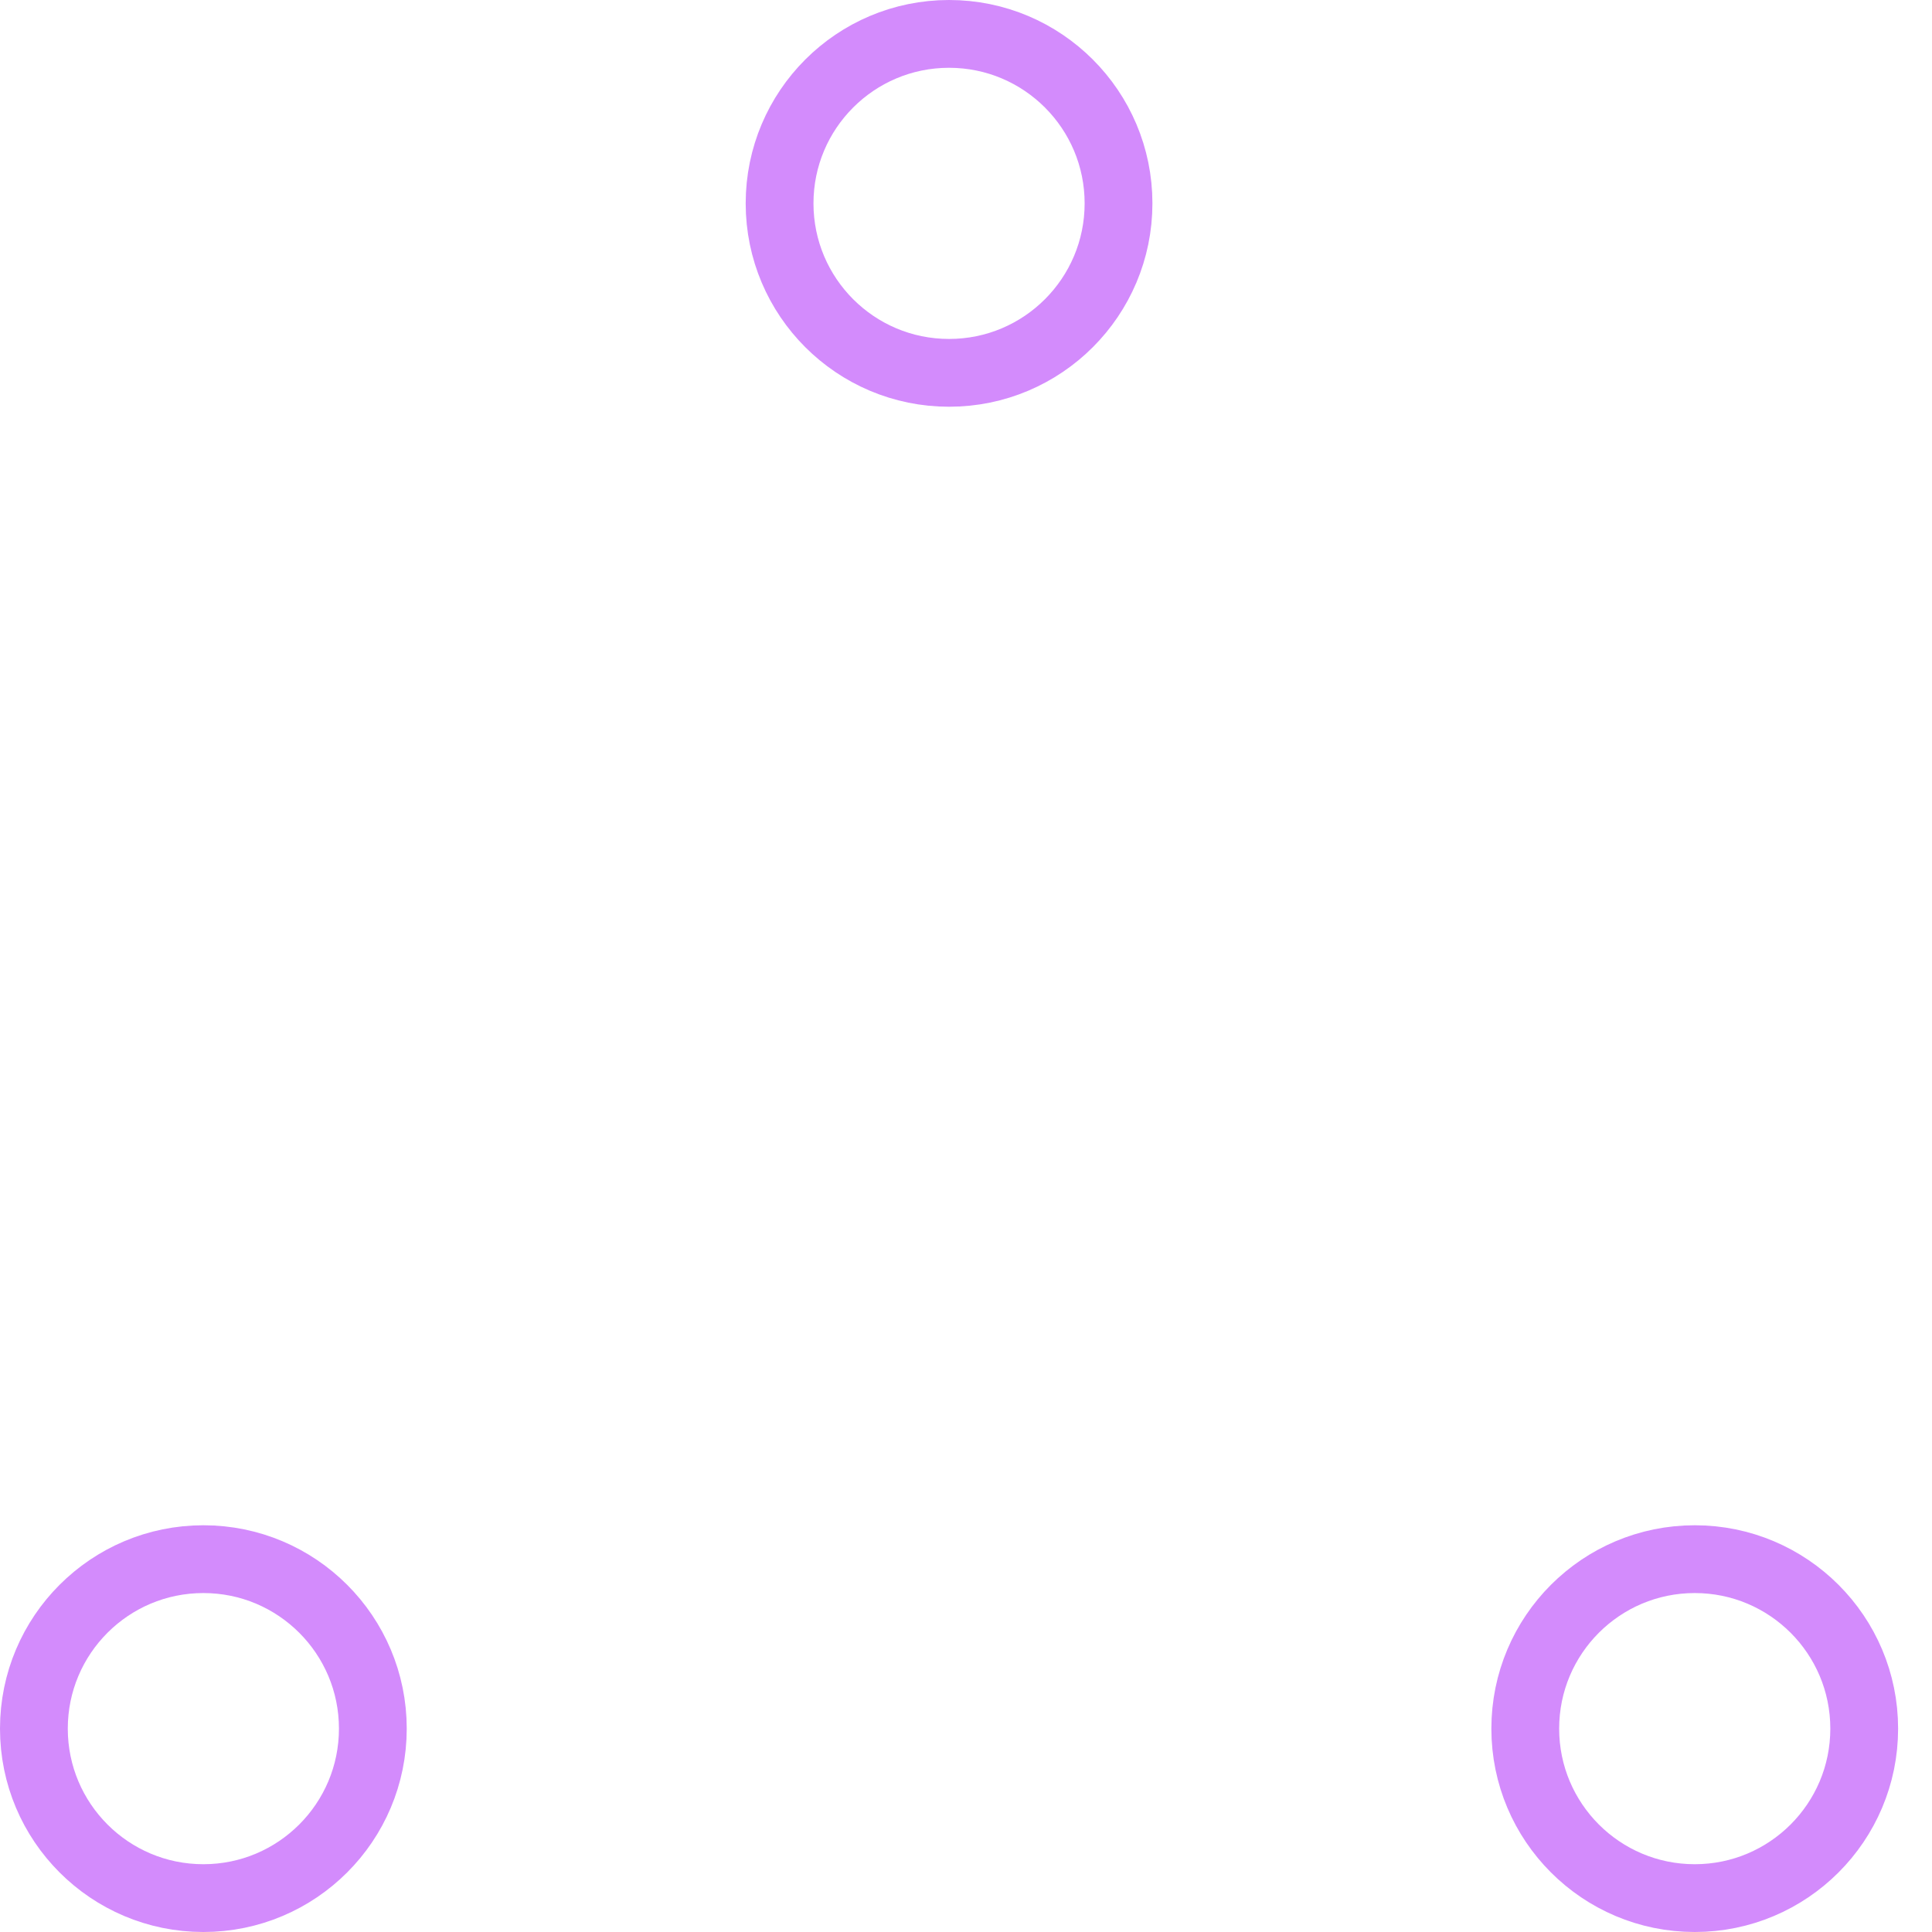
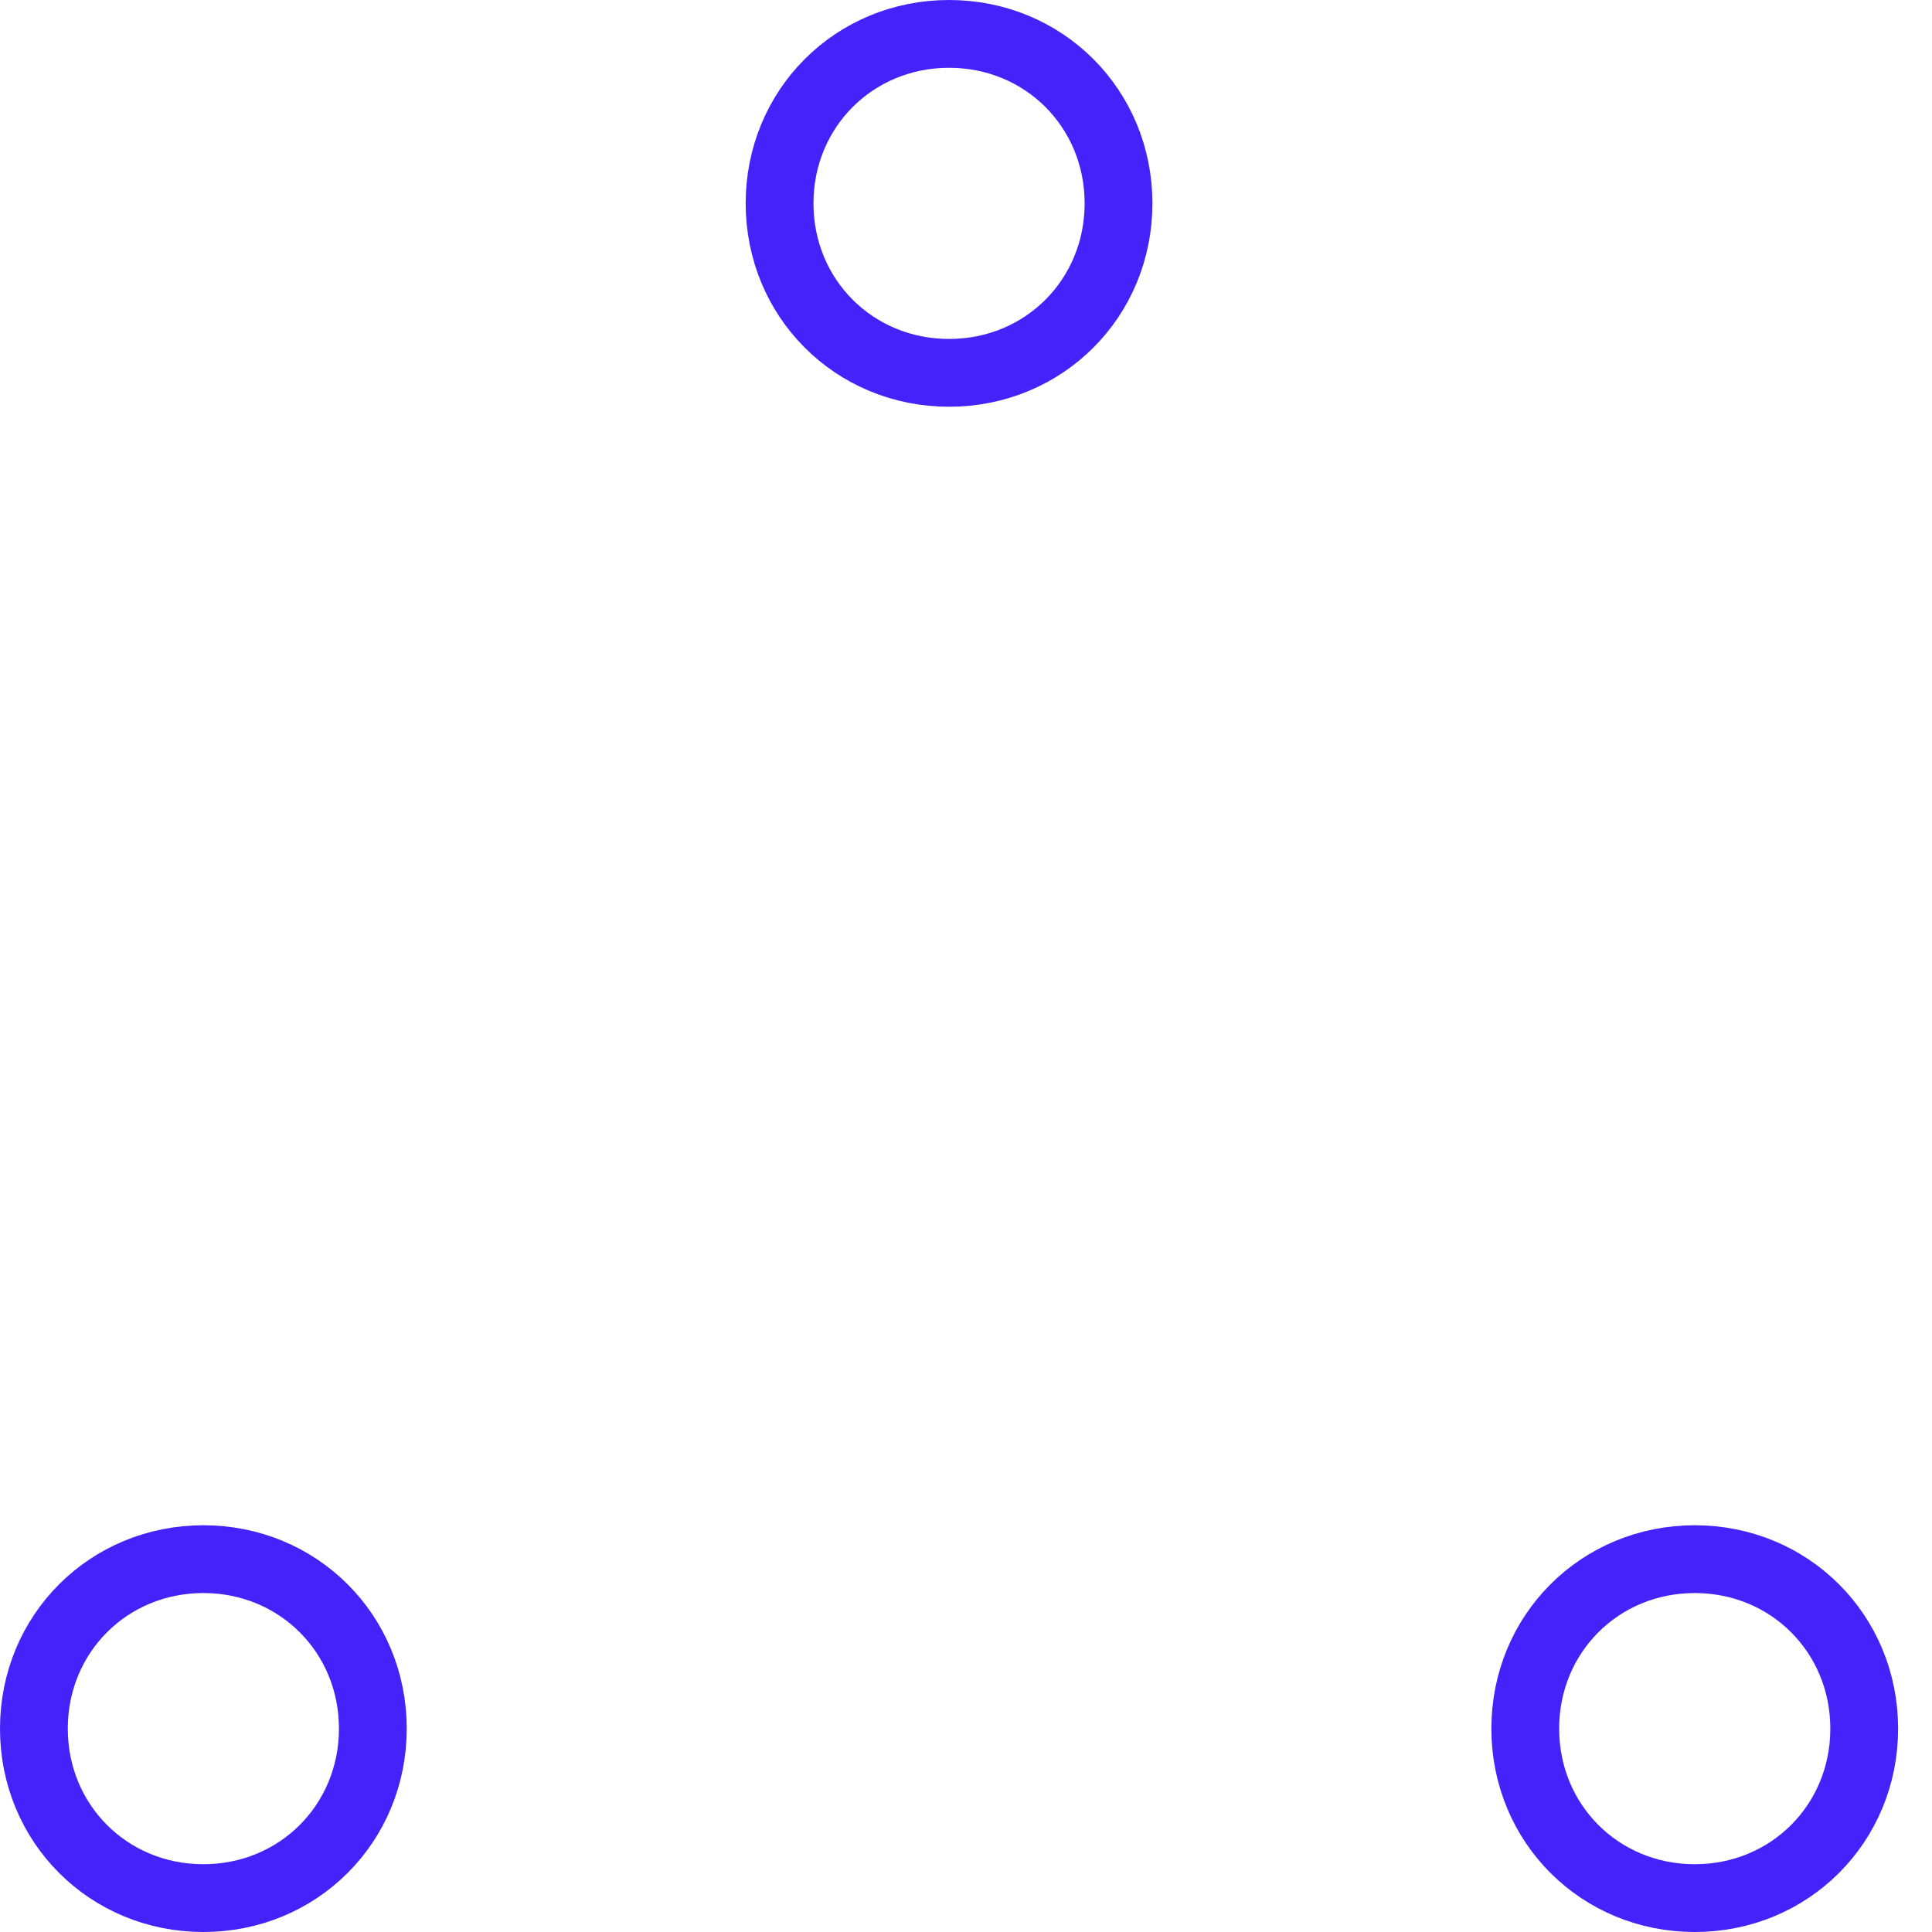
- <svg xmlns="http://www.w3.org/2000/svg" width="80" height="80" viewBox="0 0 57 57" stroke="#d38bfc">
-   <g fill="none" fill-rule="evenodd">
-     <g transform="translate(1 1)" stroke-width="2">
-       <circle cx="5" cy="50" r="5">
-         <animate attributeName="cy" begin="0s" dur="2.2s" values="50;5;50;50" calcMode="linear" repeatCount="indefinite" />
-         <animate attributeName="cx" begin="0s" dur="2.2s" values="5;27;49;5" calcMode="linear" repeatCount="indefinite" />
-       </circle>
-       <circle cx="27" cy="5" r="5">
-         <animate attributeName="cy" begin="0s" dur="2.2s" from="5" to="5" values="5;50;50;5" calcMode="linear" repeatCount="indefinite" />
-         <animate attributeName="cx" begin="0s" dur="2.2s" from="27" to="27" values="27;49;5;27" calcMode="linear" repeatCount="indefinite" />
-       </circle>
-       <circle cx="49" cy="50" r="5">
-         <animate attributeName="cy" begin="0s" dur="2.2s" values="50;50;5;50" calcMode="linear" repeatCount="indefinite" />
-         <animate attributeName="cx" from="49" to="49" begin="0s" dur="2.2s" values="49;5;27;49" calcMode="linear" repeatCount="indefinite" />
-       </circle>
+ <svg xmlns="http://www.w3.org/2000/svg" version="1.2" viewBox="0 0 57 57" width="57" height="57">
+   <style>
+ 		.s0 { fill: none;stroke: #d38bfc;stroke-width: 2 } 
+ 	</style>
+   <filter id="f0">
+     <feFlood flood-color="#4521f9" flood-opacity="1" />
+     <feBlend mode="normal" in2="SourceGraphic" />
+     <feComposite in2="SourceAlpha" operator="in" />
+   </filter>
+   <g id="Layer" filter="url(#f0)">
+     <g id="Layer">
+       <path id="Layer" class="s0" d="m6 56c-2.8 0-5-2.2-5-5 0-2.8 2.2-5 5-5 2.8 0 5 2.2 5 5 0 2.8-2.2 5-5 5z" />
+       <path id="Layer" class="s0" d="m28 11c-2.8 0-5-2.2-5-5 0-2.8 2.2-5 5-5 2.8 0 5 2.2 5 5 0 2.8-2.2 5-5 5z" />
+       <path id="Layer" class="s0" d="m50 56c-2.8 0-5-2.2-5-5 0-2.8 2.2-5 5-5 2.8 0 5 2.2 5 5 0 2.8-2.2 5-5 5z" />
    </g>
  </g>
</svg>
